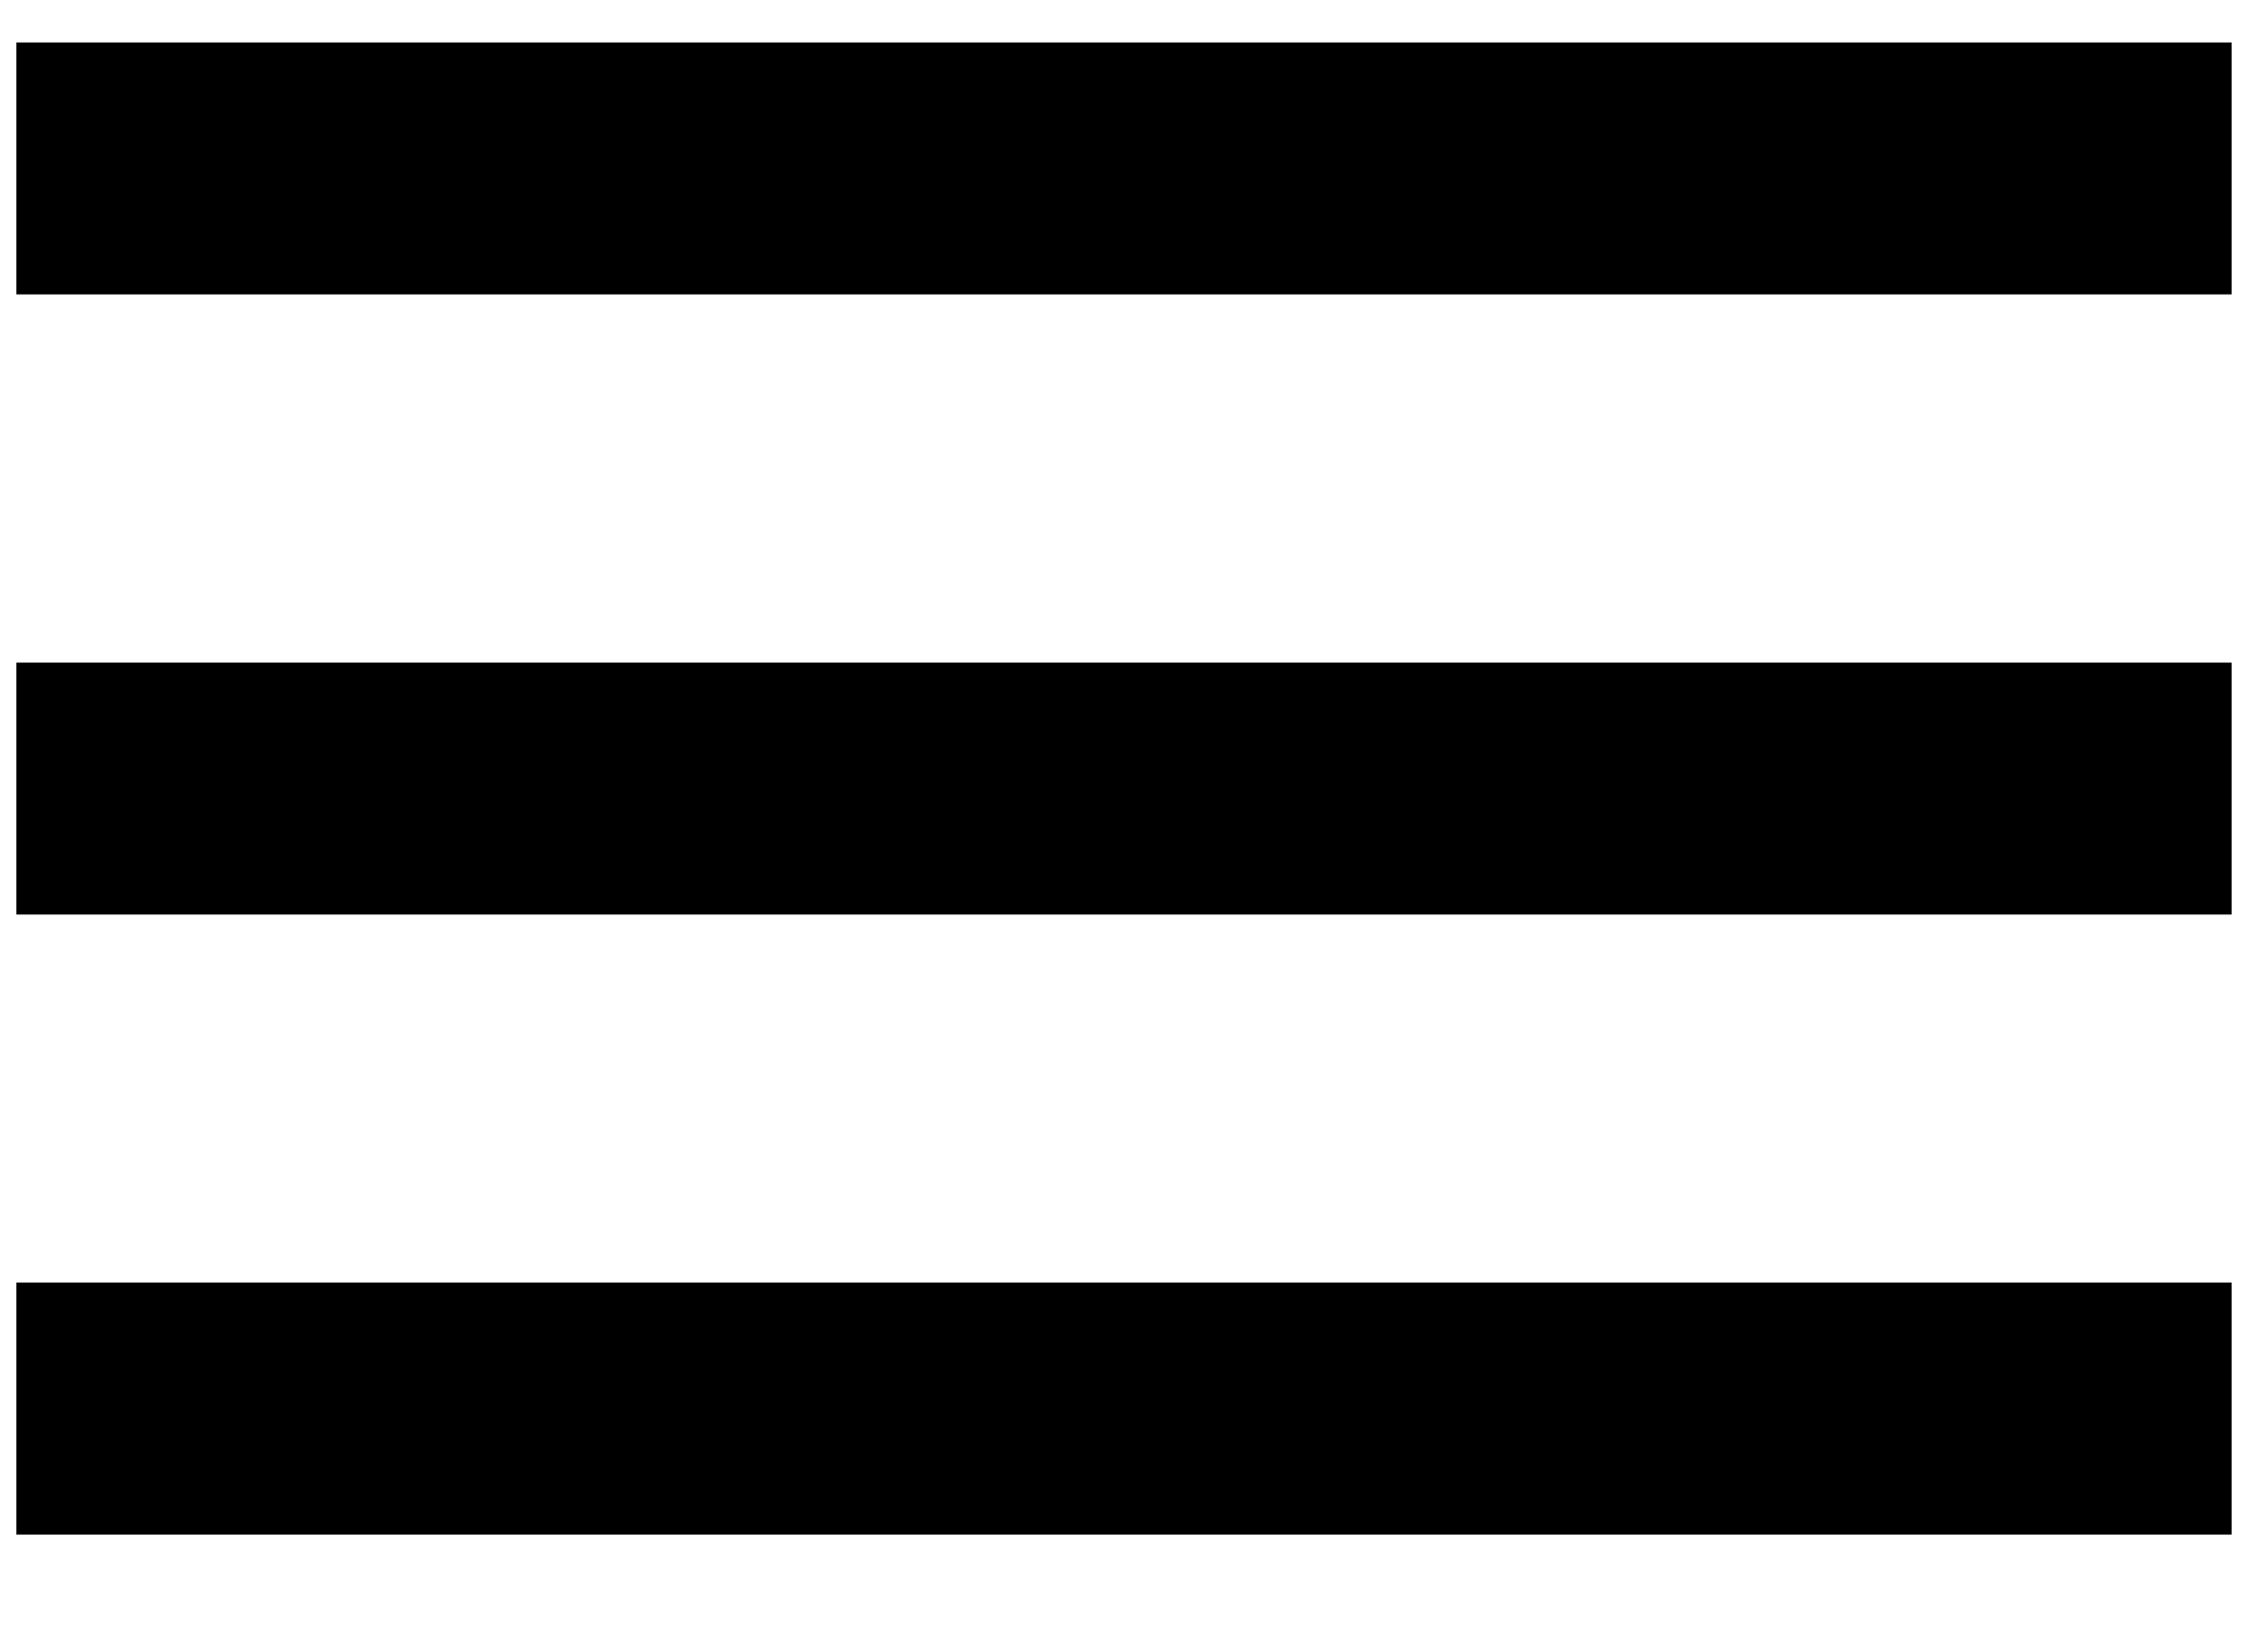
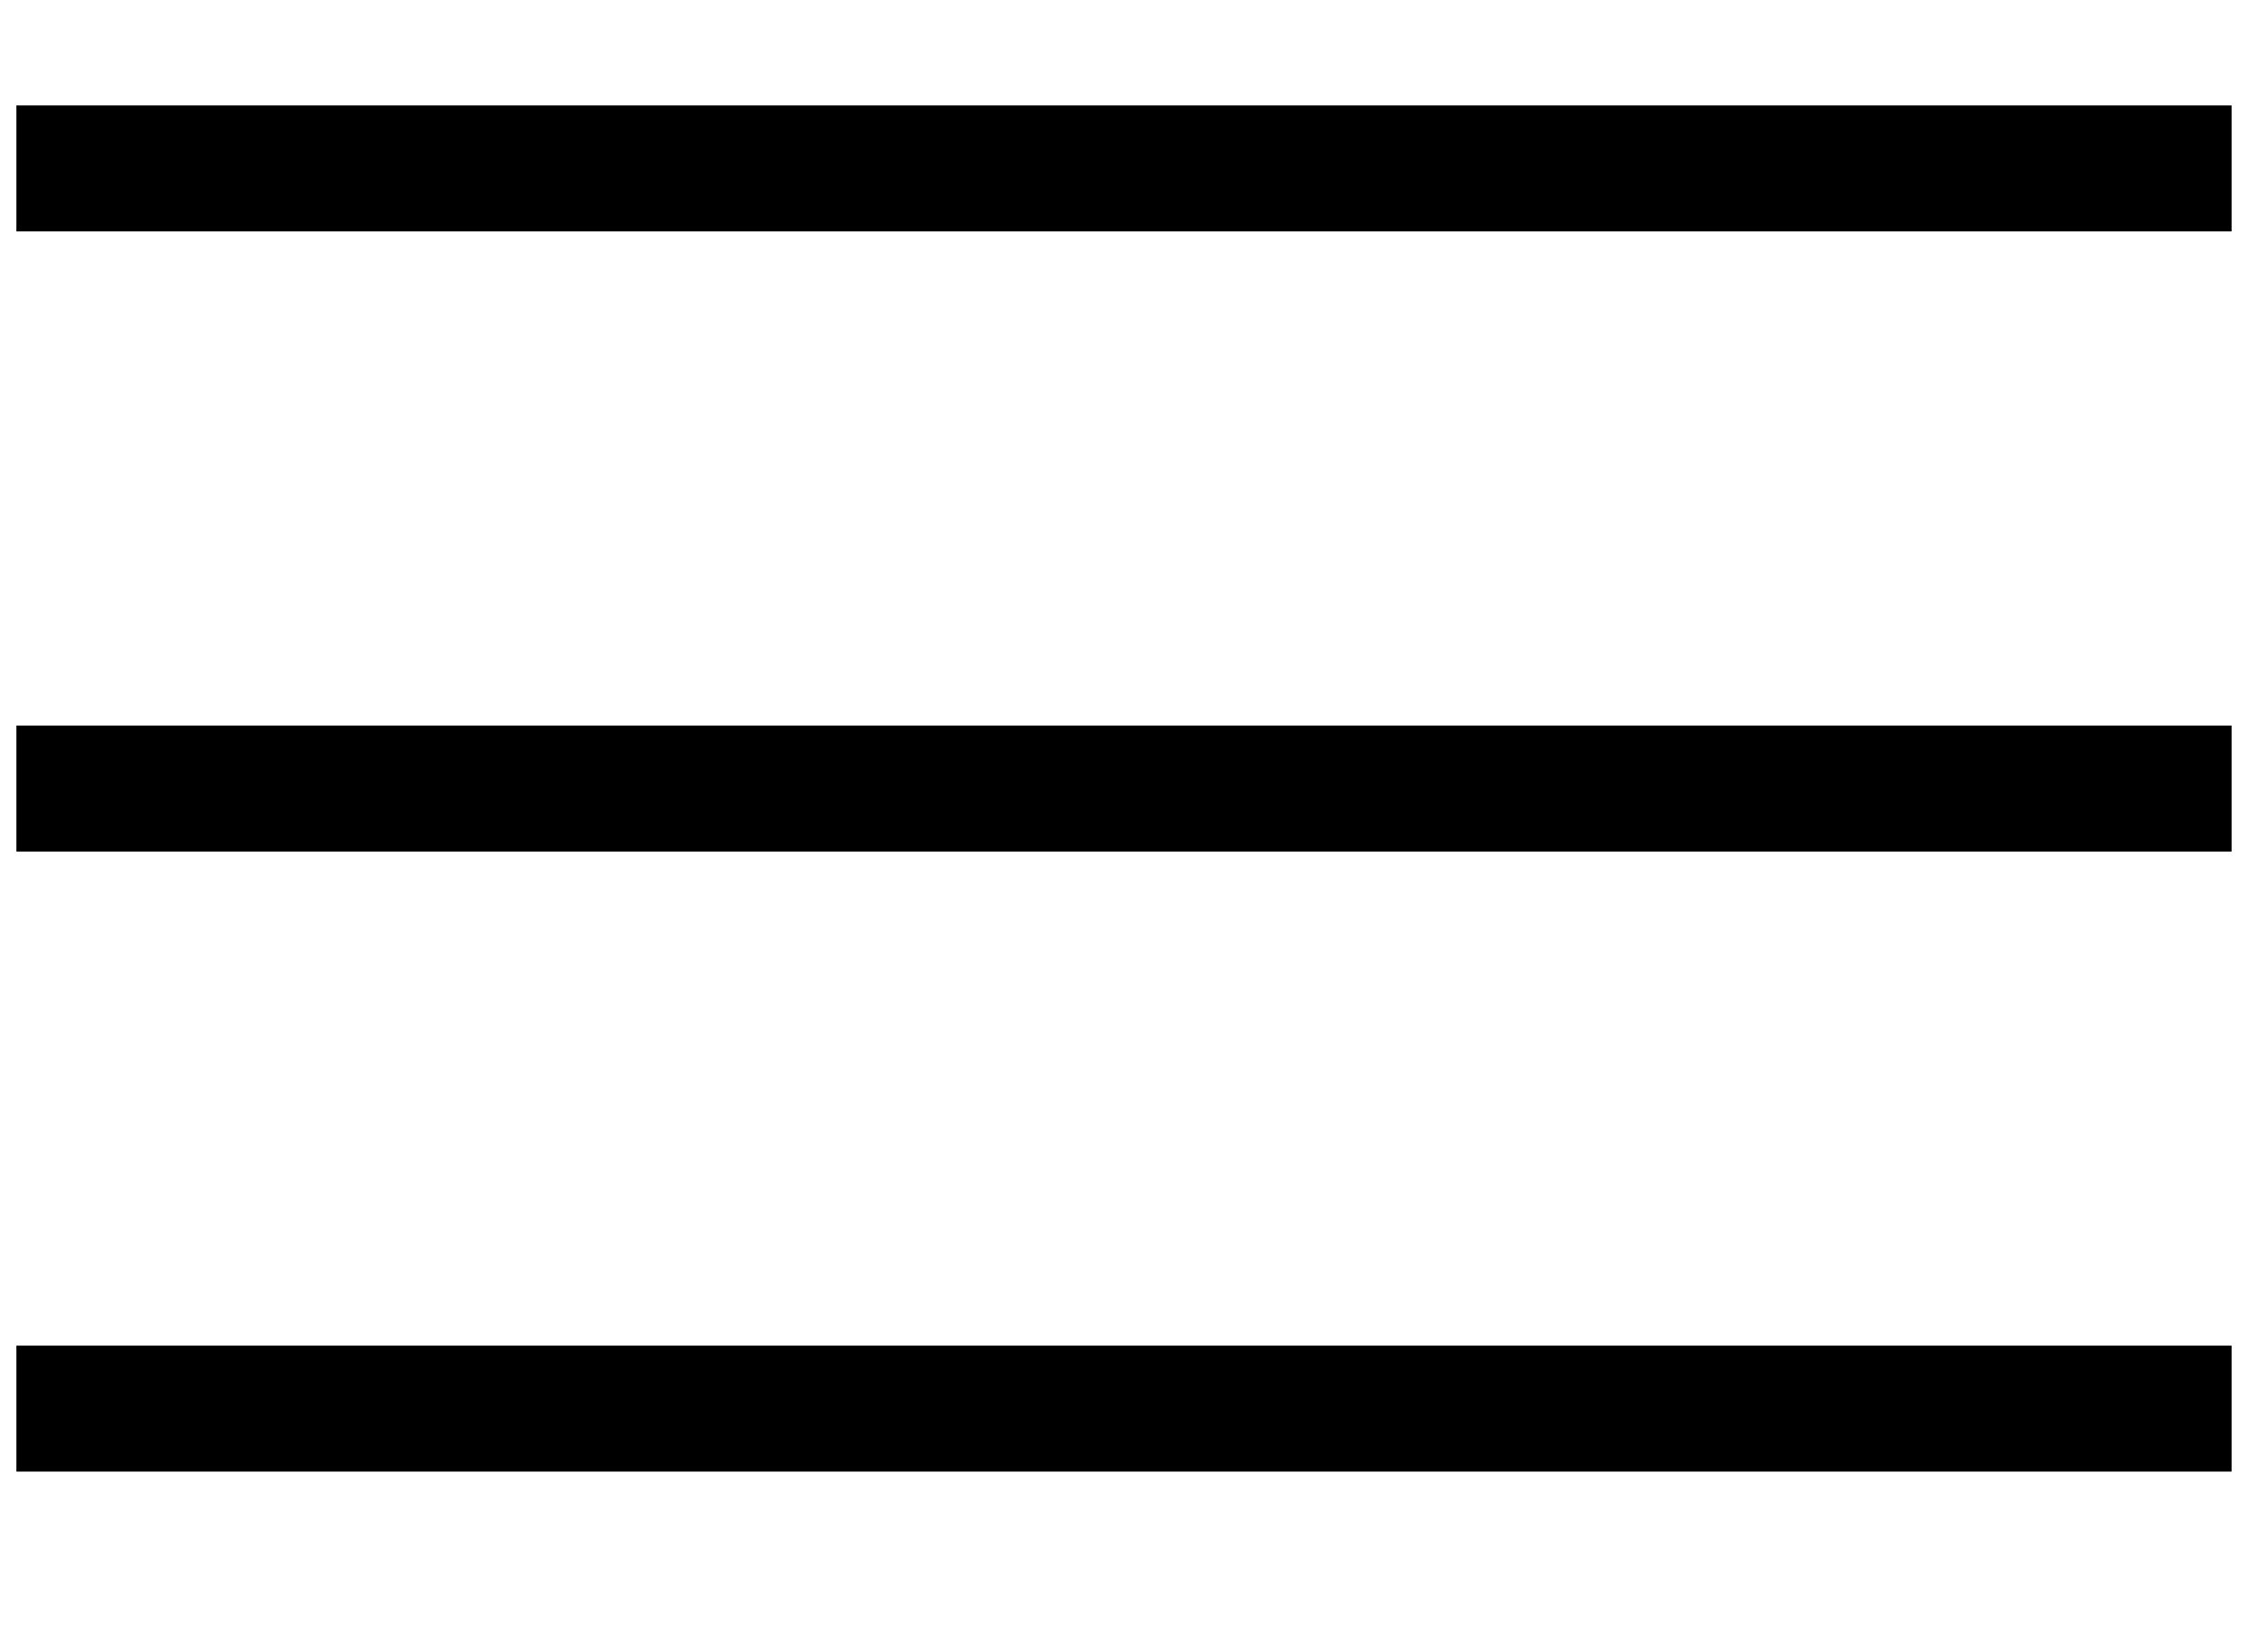
<svg xmlns="http://www.w3.org/2000/svg" width="18" height="13" viewBox="0 0 18 13" fill="none">
-   <line x1="0.13" y1="1.337" x2="17.711" y2="1.337" stroke="black" stroke-width="2" />
-   <line x1="0.13" y1="11.182" x2="17.711" y2="11.182" stroke="black" stroke-width="2" />
-   <line x1="0.13" y1="6.26" x2="17.711" y2="6.26" stroke="black" stroke-width="2" />
+   <line x1="0.13" y1="1.337" x2="17.711" y2="1.337" stroke="black" strokeWidth="2" />
+   <line x1="0.13" y1="11.182" x2="17.711" y2="11.182" stroke="black" strokeWidth="2" />
+   <line x1="0.13" y1="6.26" x2="17.711" y2="6.26" stroke="black" strokeWidth="2" />
</svg>
